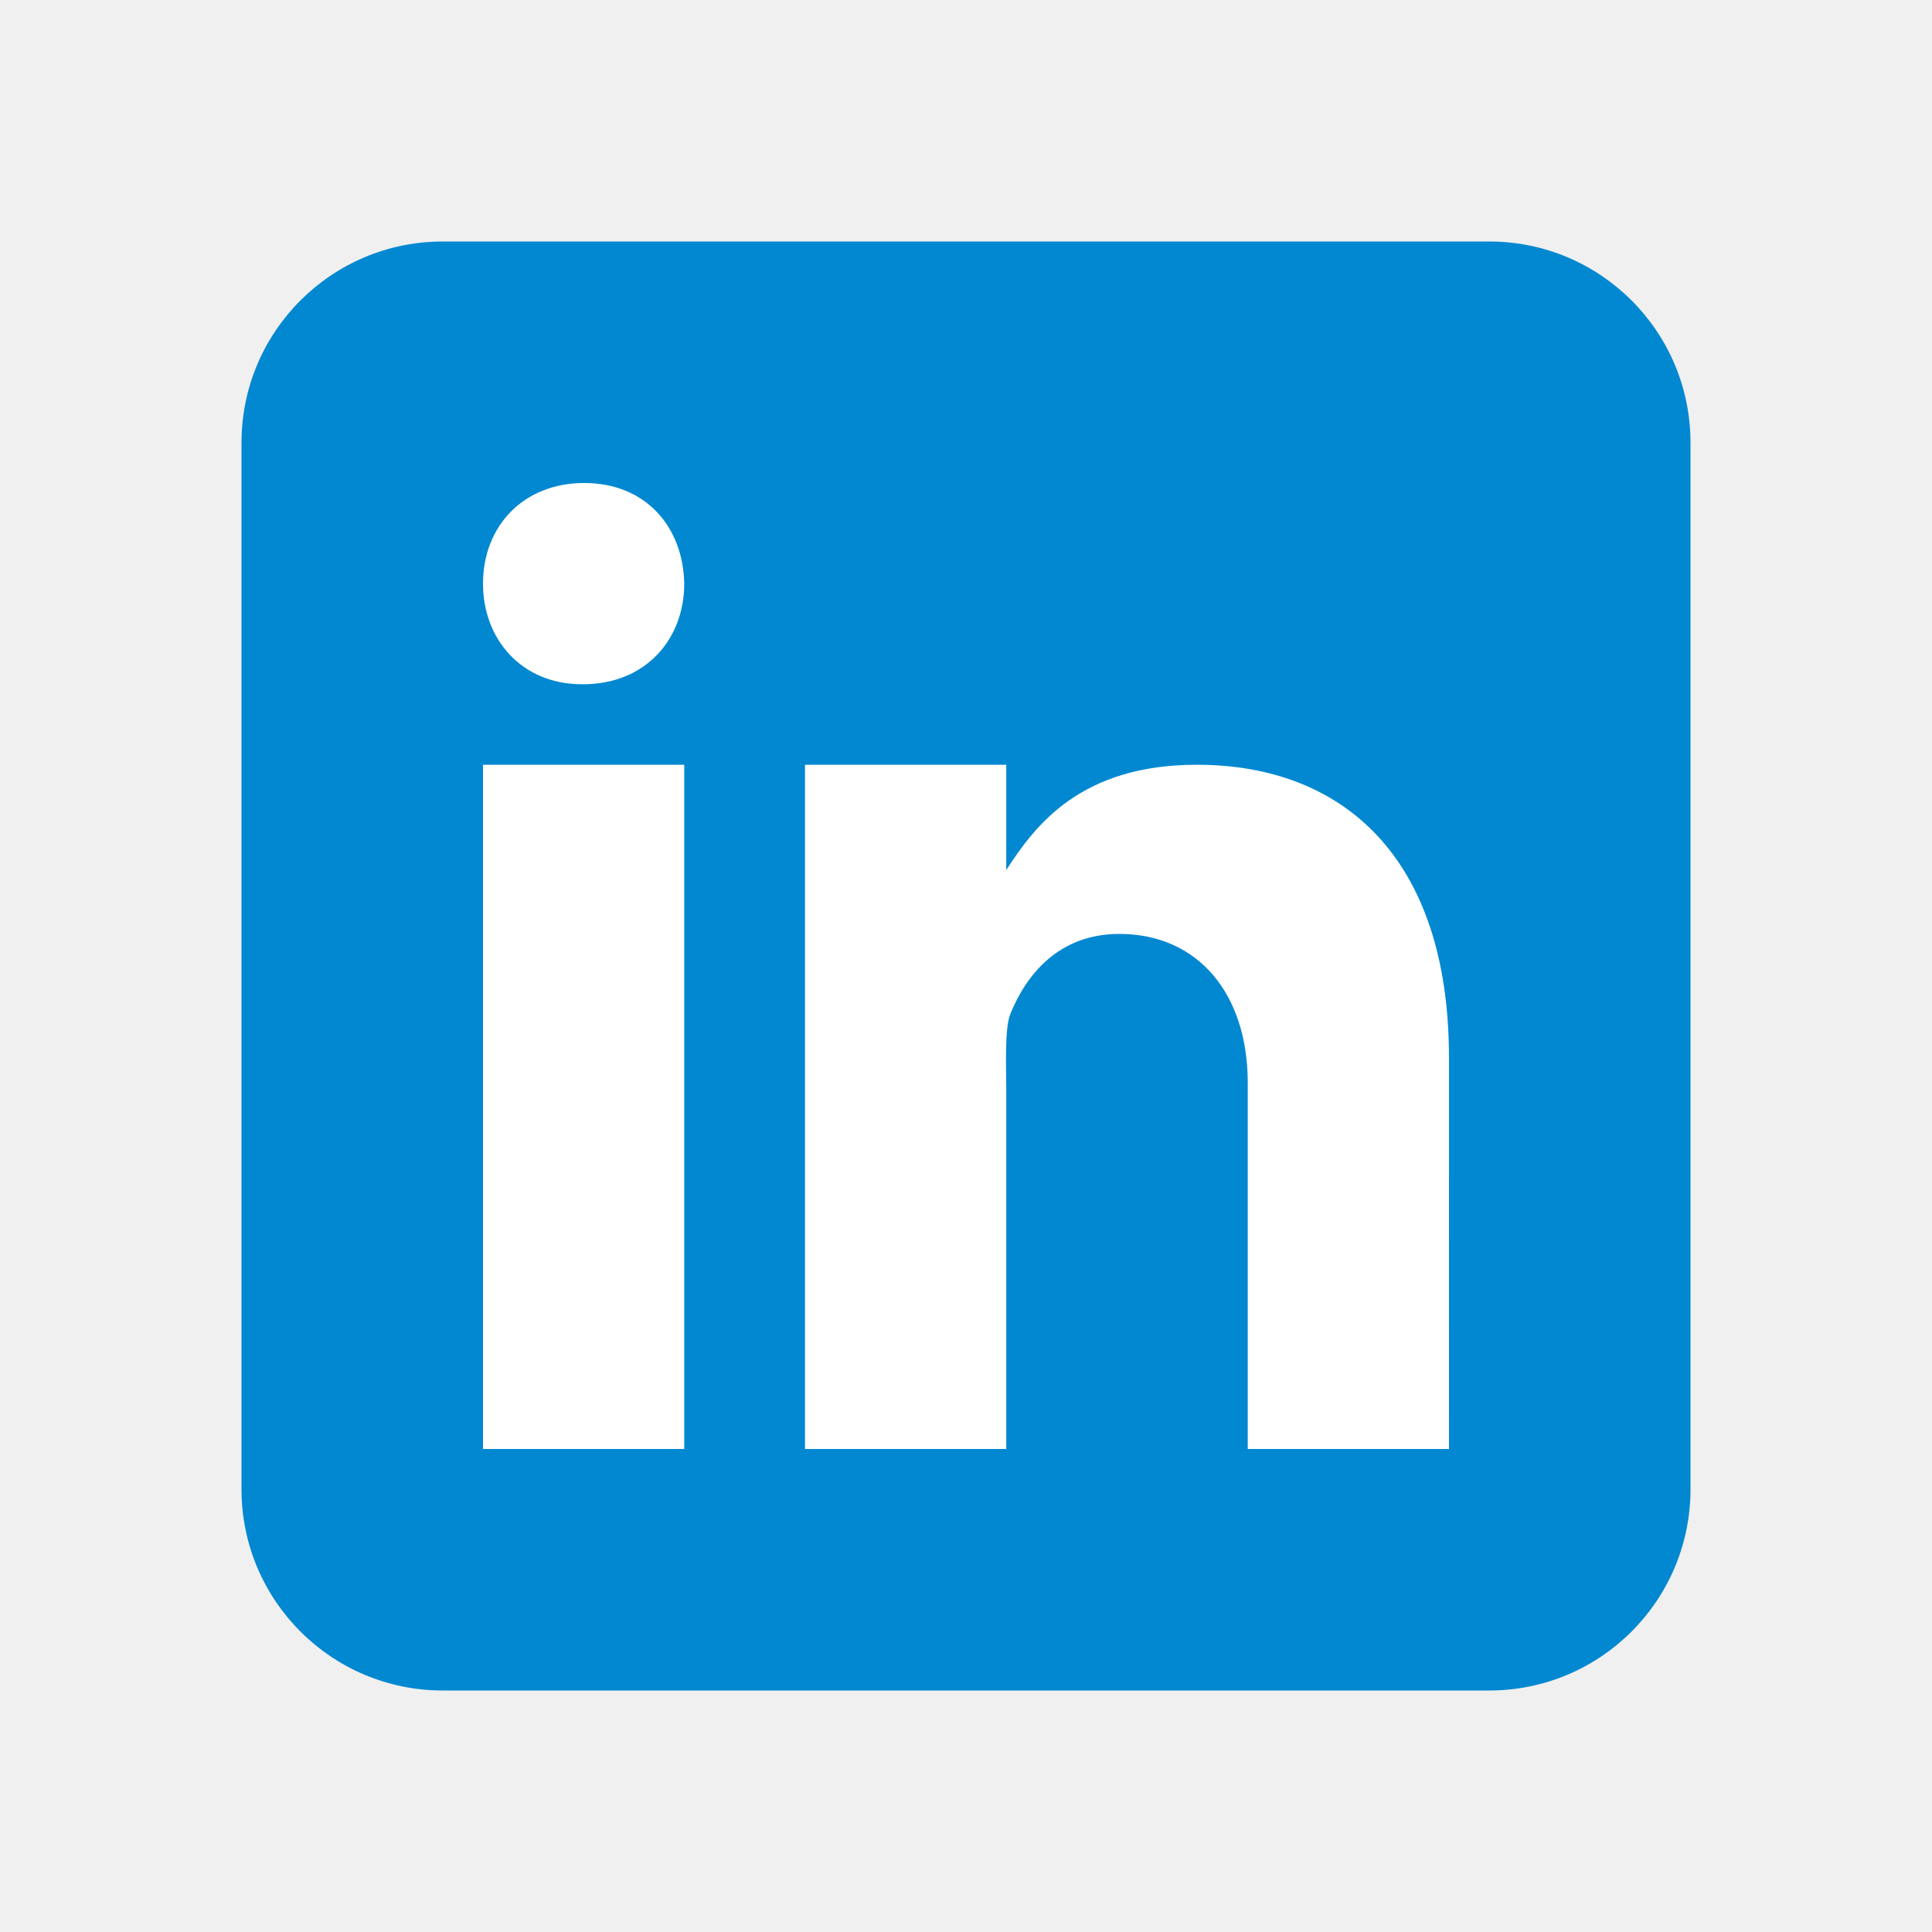
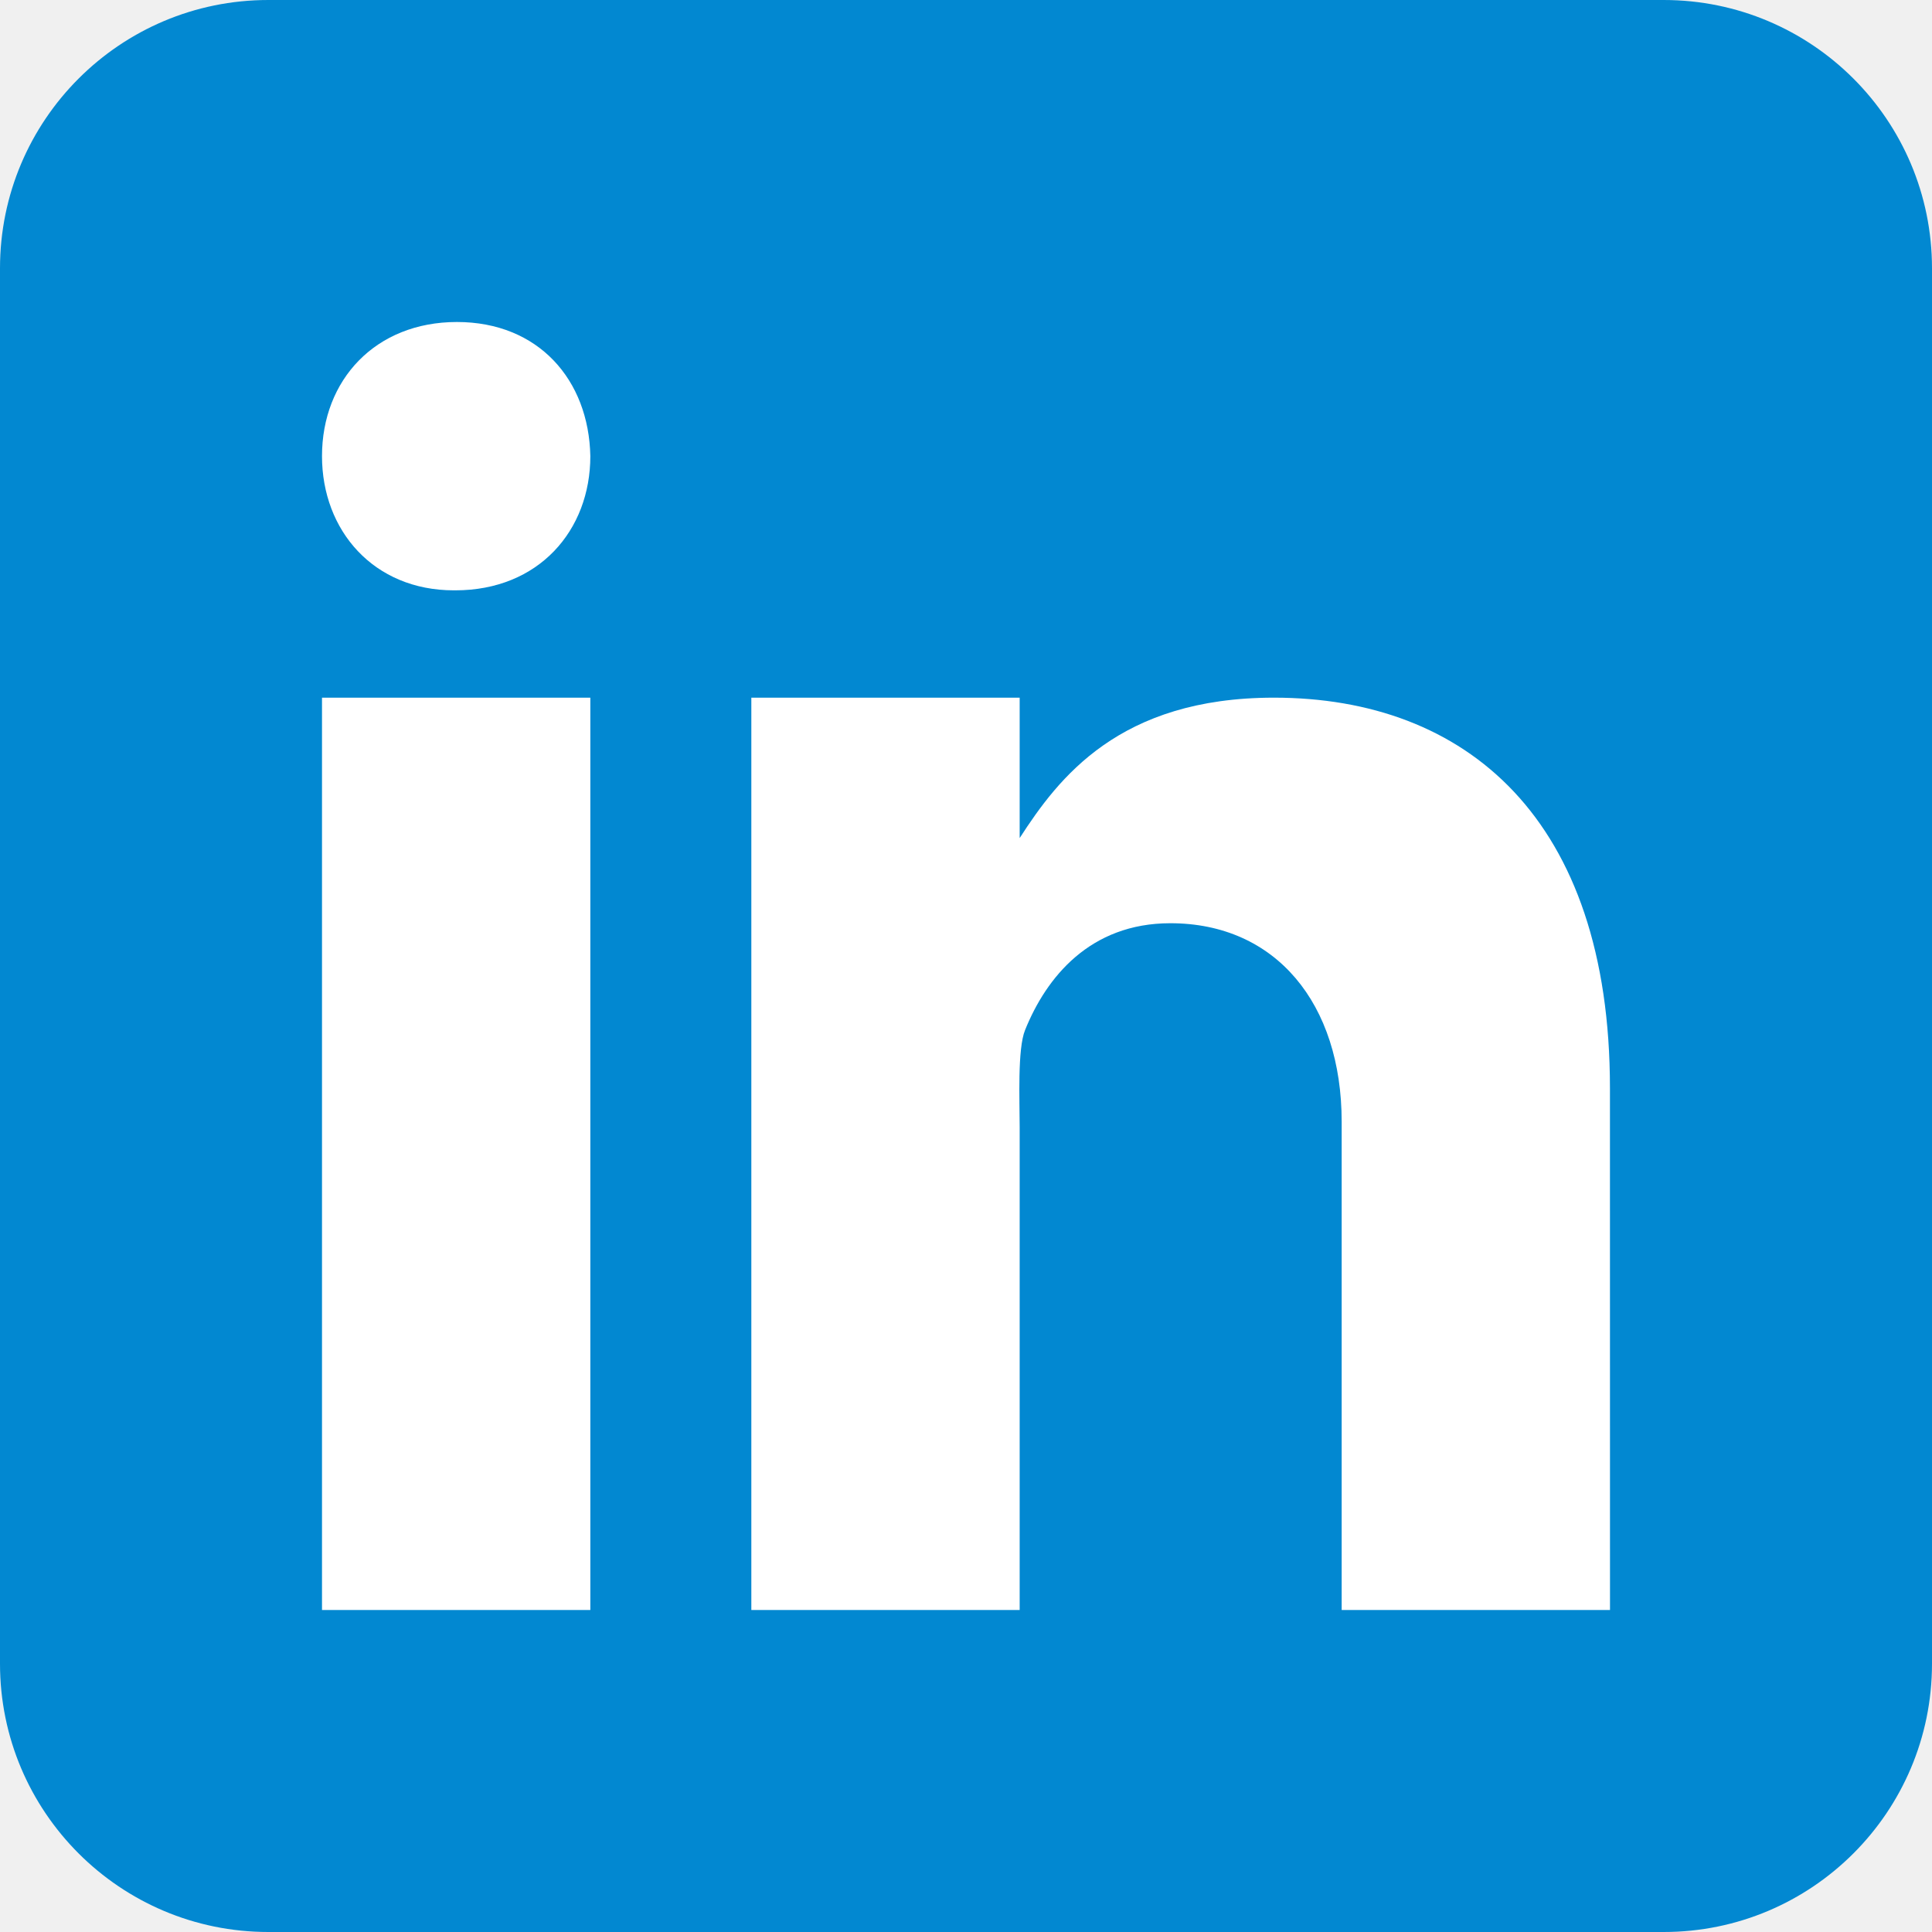
- <svg xmlns="http://www.w3.org/2000/svg" viewBox="0 0 48 48" width="480px" height="480px">
+ <svg xmlns="http://www.w3.org/2000/svg" viewBox="6 6 36 36">
  <path fill="#0288D1" d="M42,37c0,2.762-2.238,5-5,5H11c-2.761,0-5-2.238-5-5V11c0-2.762,2.239-5,5-5h26c2.762,0,5,2.238,5,5V37z" />
  <path fill="#FFF" d="M12 19H17V36H12zM14.485 17h-.028C12.965 17 12 15.888 12 14.499 12 13.08 12.995 12 14.514 12c1.521 0 2.458 1.08 2.486 2.499C17 15.887 16.035 17 14.485 17zM36 36h-5v-9.099c0-2.198-1.225-3.698-3.192-3.698-1.501 0-2.313 1.012-2.707 1.99C24.957 25.543 25 26.511 25 27v9h-5V19h5v2.616C25.721 20.5 26.85 19 29.738 19c3.578 0 6.261 2.25 6.261 7.274L36 36 36 36z" />
</svg>
